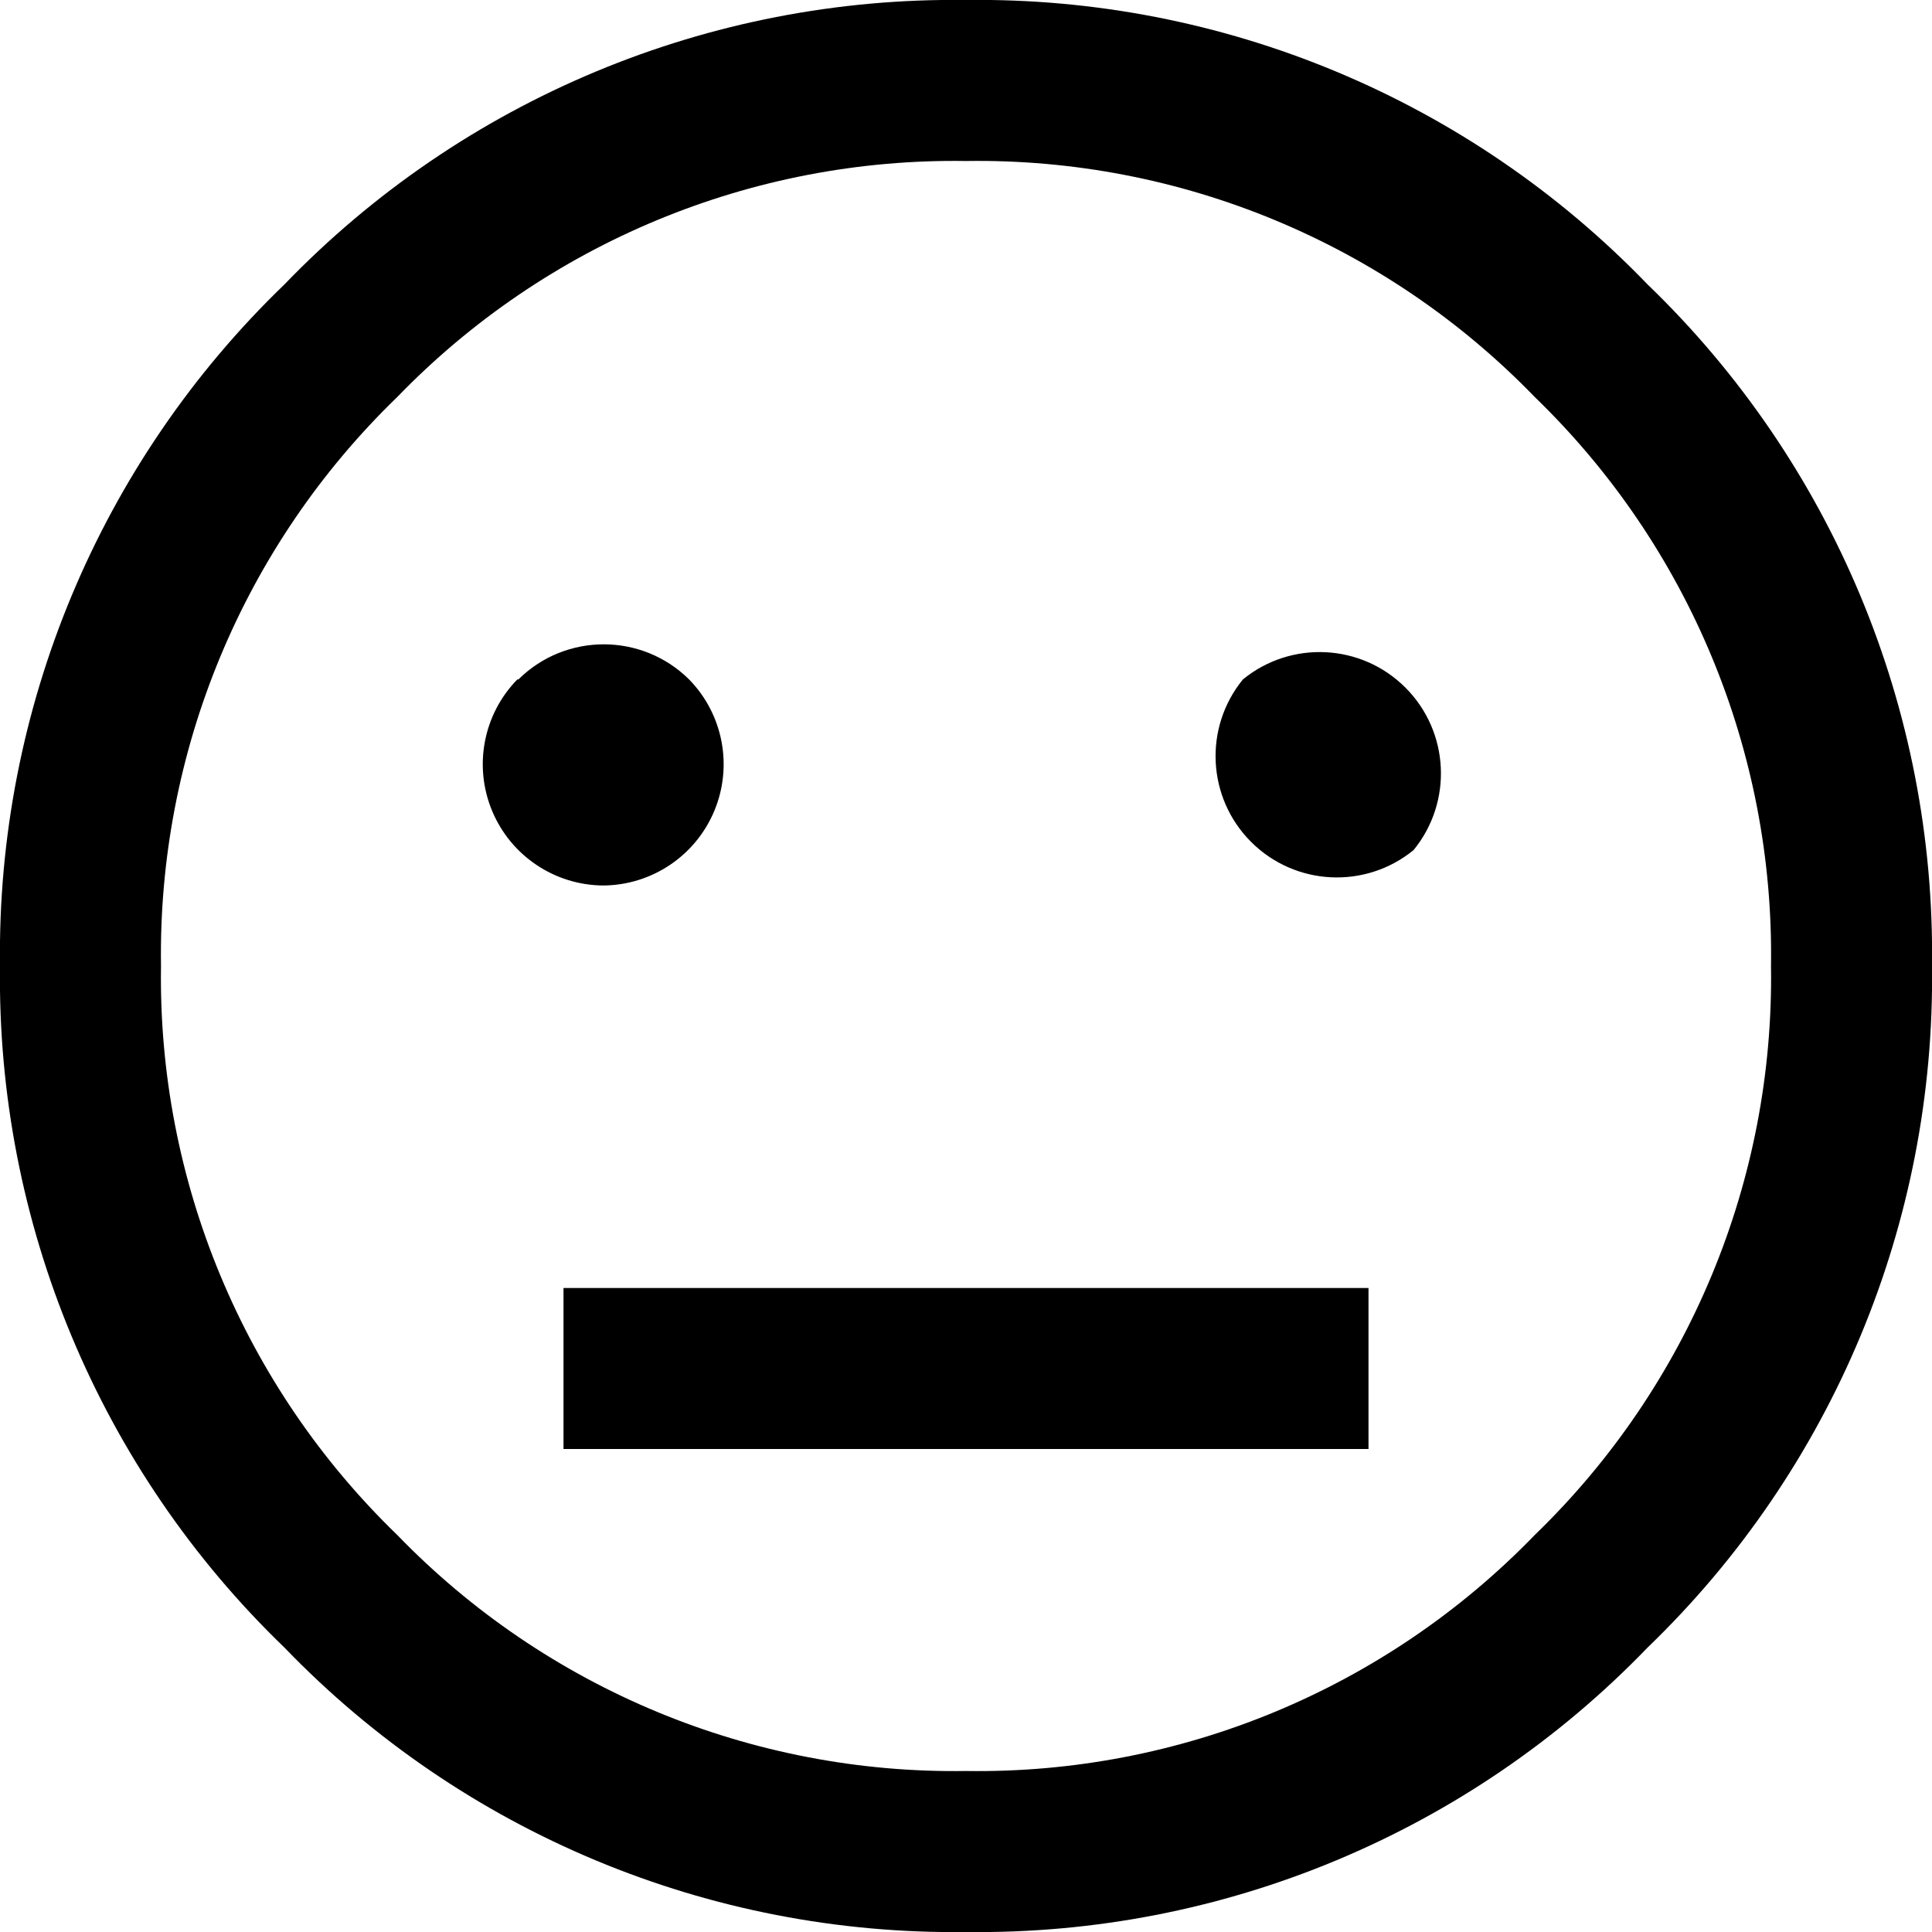
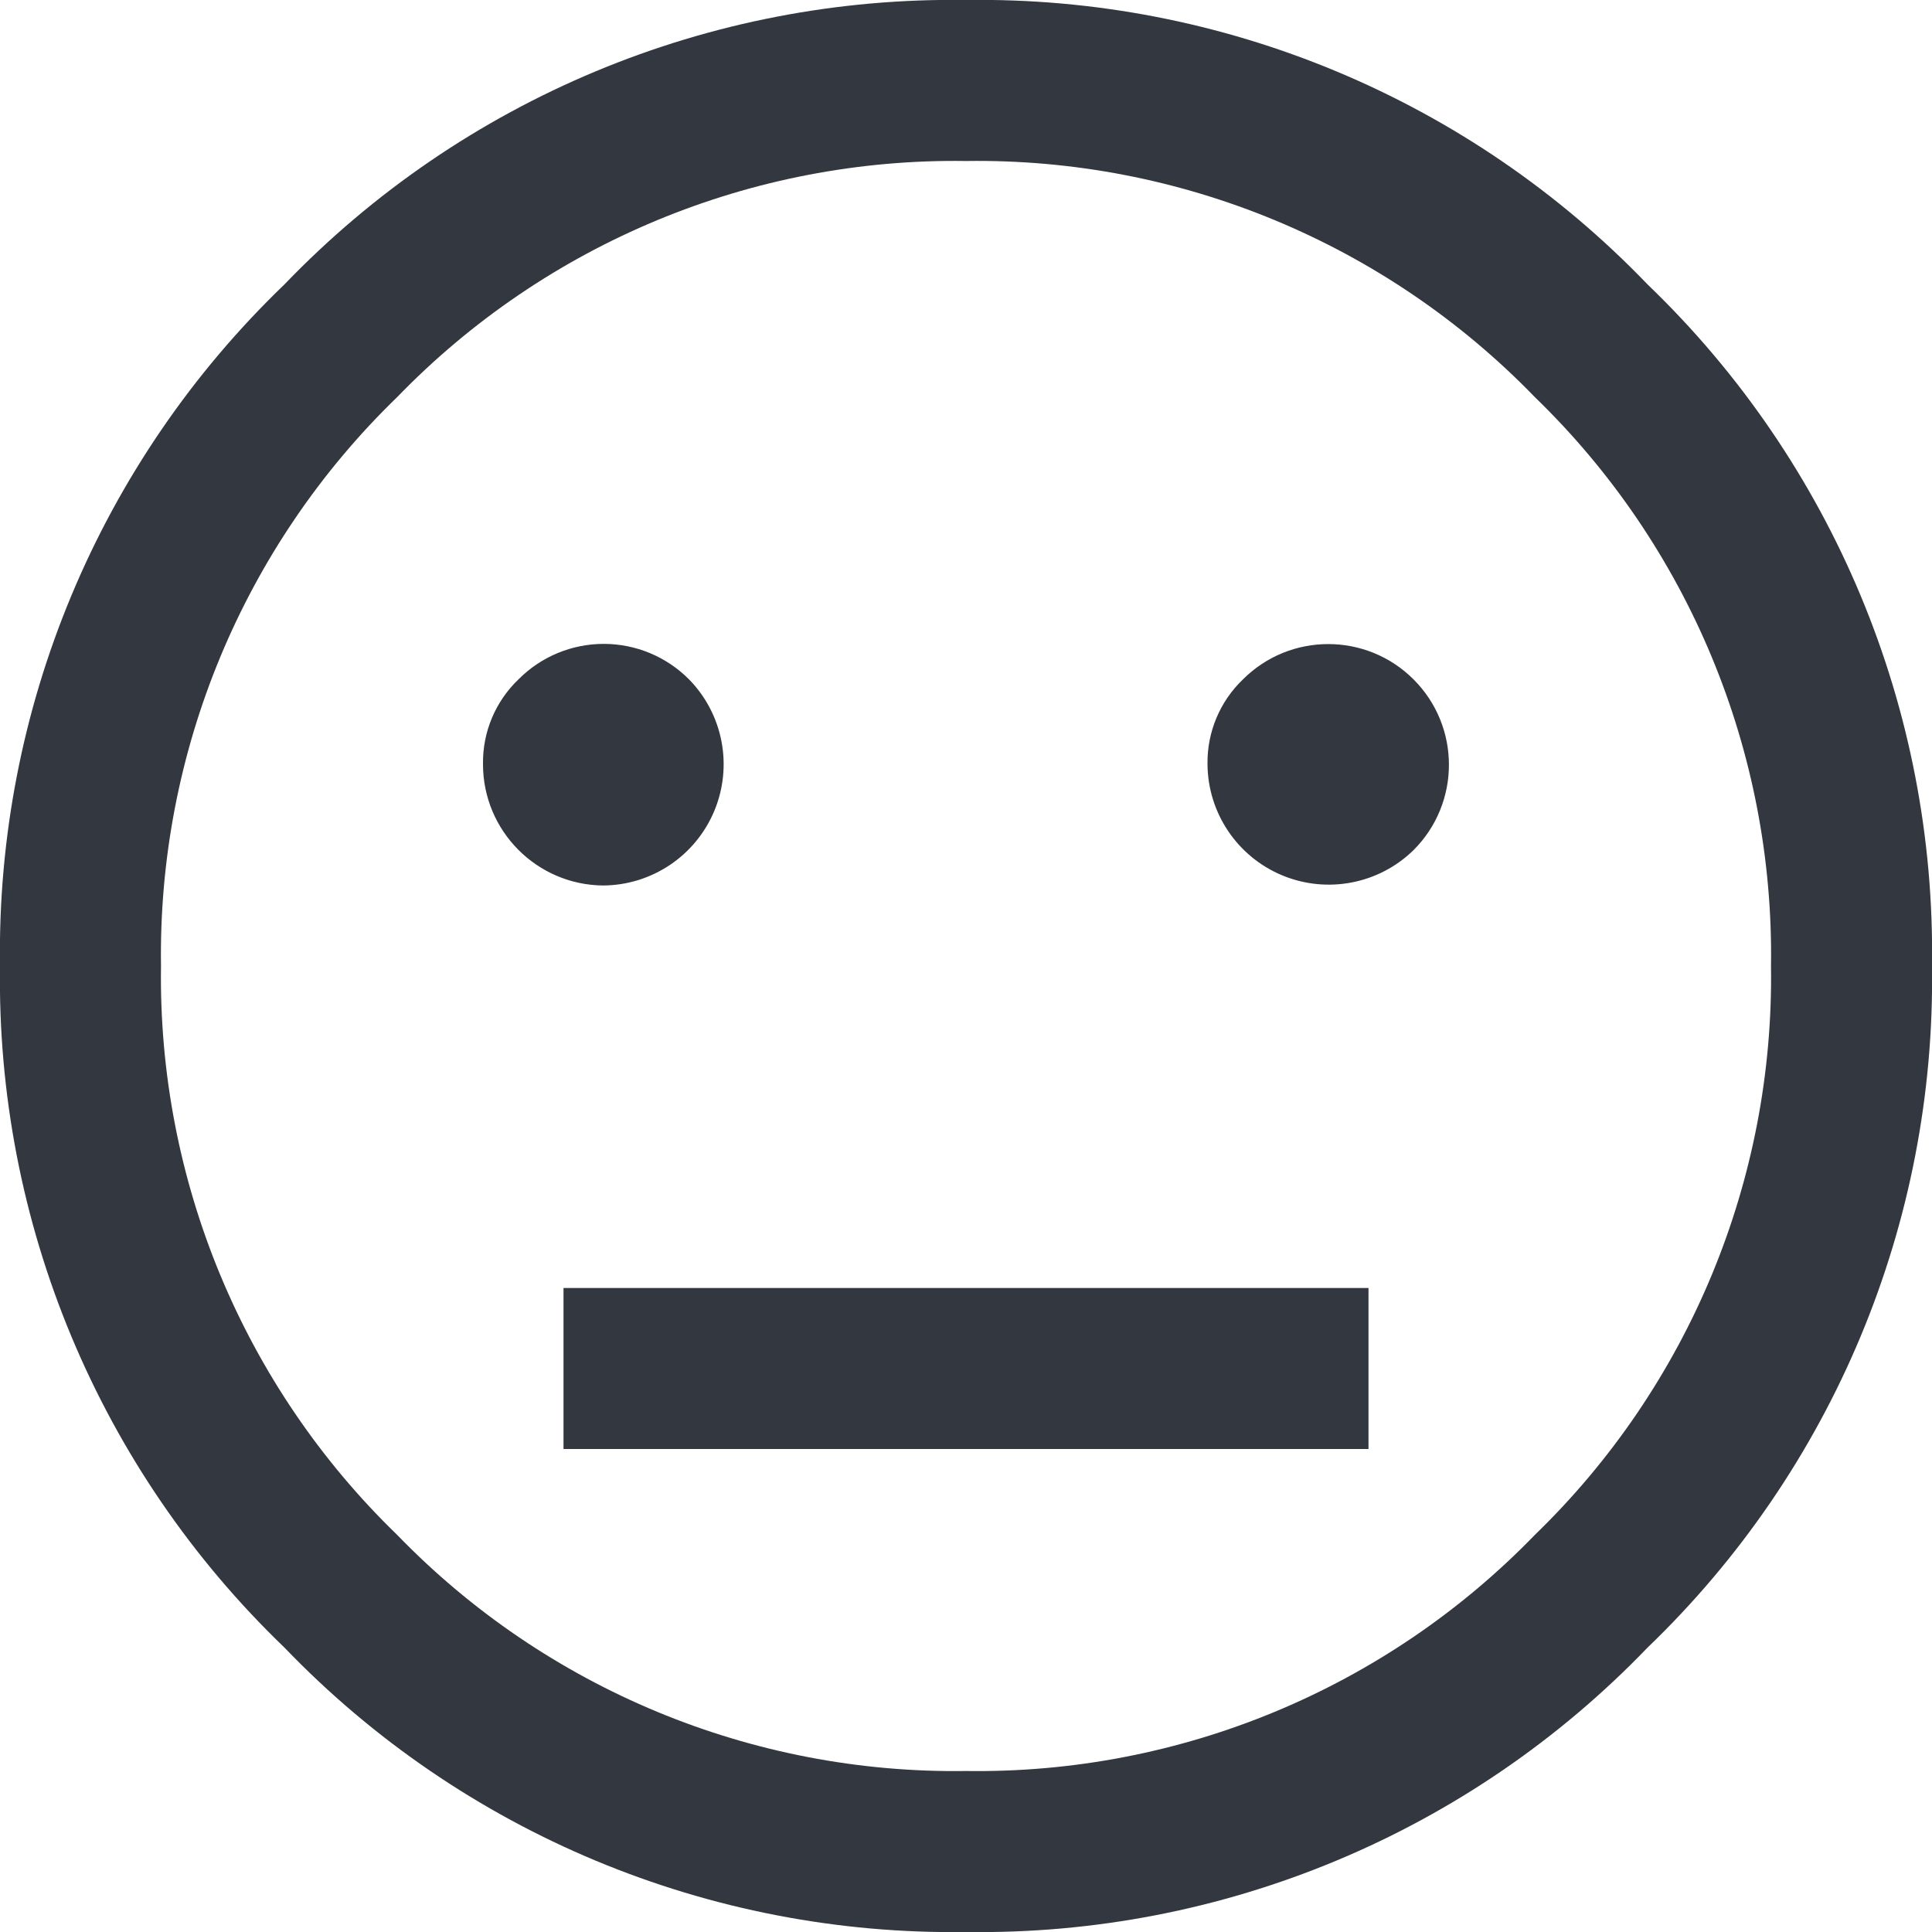
<svg xmlns="http://www.w3.org/2000/svg" viewBox="0 0 18 18">
-   <path d="M2.65 2.65A8.66 8.66 0 0 1 9 0a8.66 8.66 0 0 1 6.35 2.65A8.66 8.66 0 0 1 18 9a8.66 8.66 0 0 1-2.65 6.35A8.66 8.66 0 0 1 9 18a8.66 8.66 0 0 1-6.35-2.65A8.66 8.66 0 0 1 0 9a8.66 8.66 0 0 1 2.65-6.35zM14.3 3.7A7.22 7.22 0 0 0 9 1.5a7.22 7.22 0 0 0-5.3 2.2A7.22 7.22 0 0 0 1.5 9a7.22 7.22 0 0 0 2.2 5.3A7.22 7.22 0 0 0 9 16.5a7.22 7.22 0 0 0 5.3-2.2A7.22 7.22 0 0 0 16.5 9a7.22 7.22 0 0 0-2.2-5.3zM4.83 6.33a1.13 1.13 0 0 1 1.59 0 1.13 1.13 0 0 1-.8 1.92 1.13 1.13 0 0 1-.8-1.92zM5.25 12h7.5v1.5h-7.5zm6.33-5.67a1.13 1.13 0 0 1 1.59 1.59 1.13 1.13 0 0 1-1.59-1.59z" />
+   <defs>
+     <style>.a{fill:#333740;}</style>
+   </defs>
+   <path class="a" d="M2.65,2.65A8.63,8.63,0,0,1,9,0a8.63,8.63,0,0,1,6.35,2.65A8.63,8.63,0,0,1,18,9a8.63,8.63,0,0,1-2.65,6.35A8.63,8.63,0,0,1,9,18a8.63,8.63,0,0,1-6.35-2.65A8.63,8.63,0,0,1,0,9,8.63,8.63,0,0,1,2.65,2.65ZM14.3,3.7A7.23,7.23,0,0,0,9,1.5,7.23,7.23,0,0,0,3.7,3.7,7.23,7.23,0,0,0,1.5,9a7.23,7.23,0,0,0,2.2,5.3A7.23,7.23,0,0,0,9,16.5a7.23,7.23,0,0,0,5.3-2.2A7.23,7.23,0,0,0,16.5,9,7.23,7.23,0,0,0,14.3,3.7ZM4.83,6.33a1.12,1.12,0,0,1,1.59,0,1.13,1.13,0,0,1-.8,1.92A1.13,1.13,0,0,1,4.5,7.12,1.07,1.07,0,0,1,4.83,6.33ZM5.25,12h7.5v1.5H5.25Zm6.33-5.67a1.12,1.12,0,1,1,1.59,1.59,1.13,1.13,0,0,1-1.92-.8A1.07,1.07,0,0,1,11.58,6.33Z" />
</svg>
